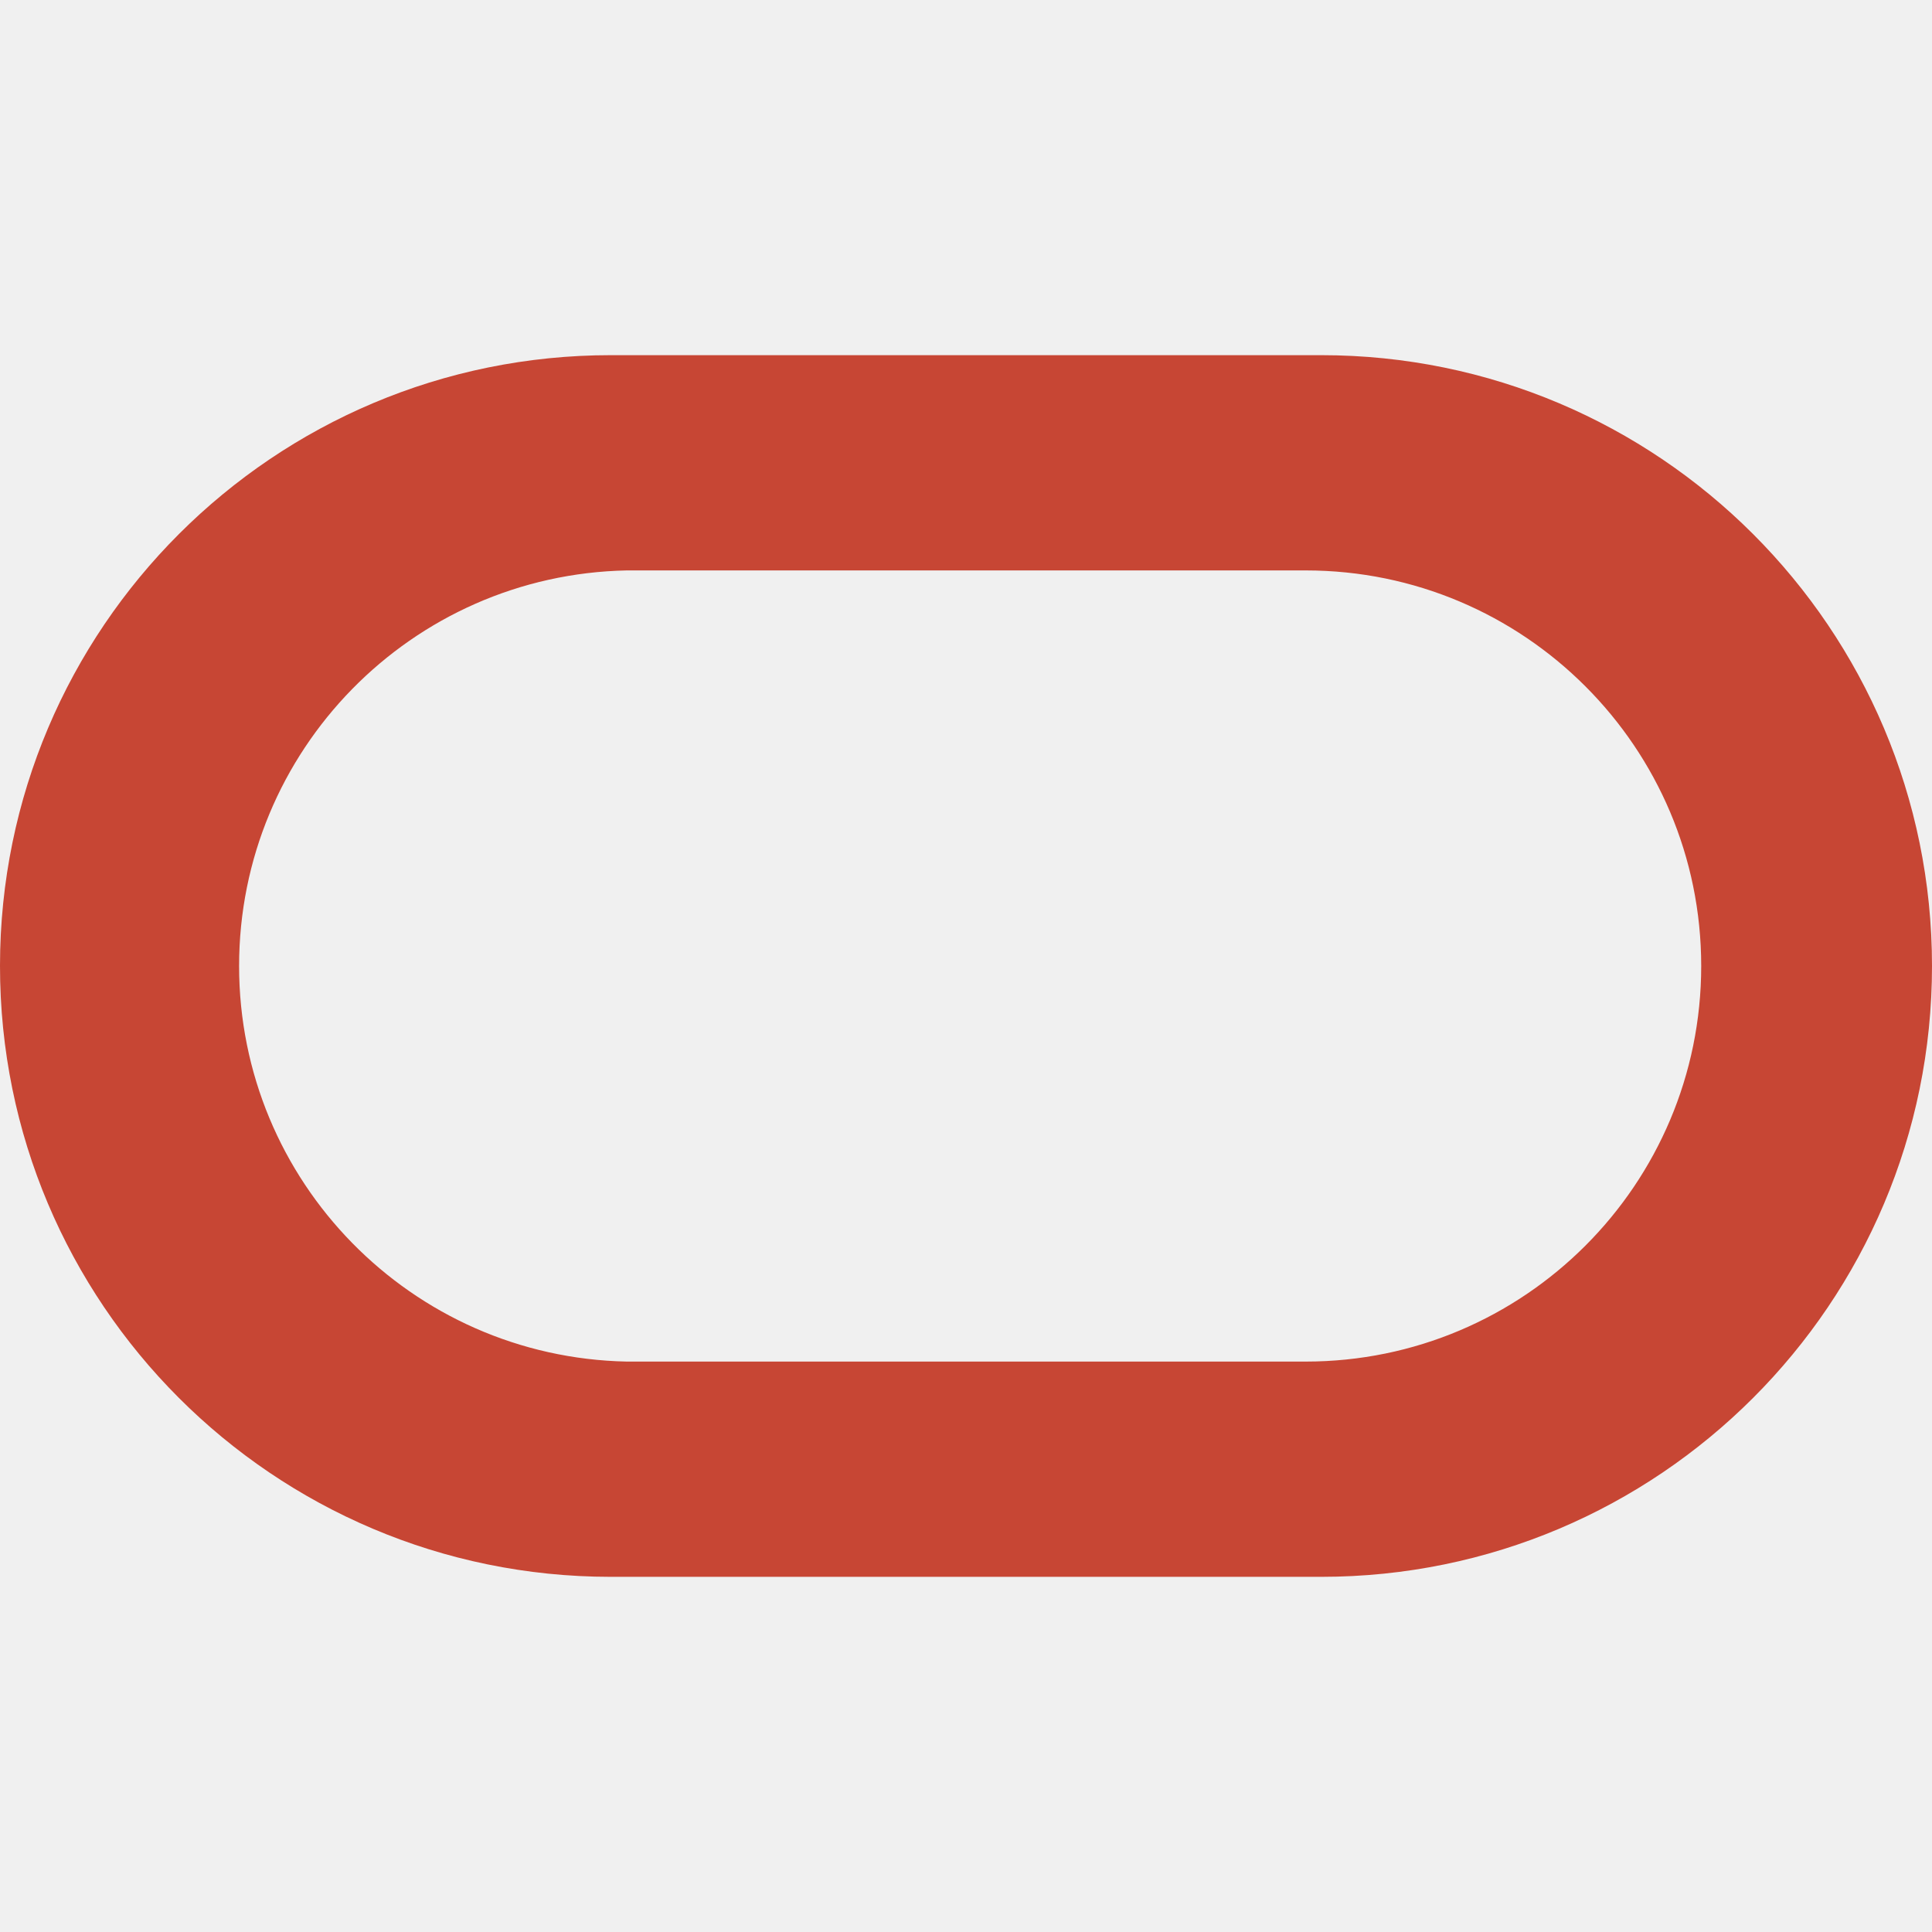
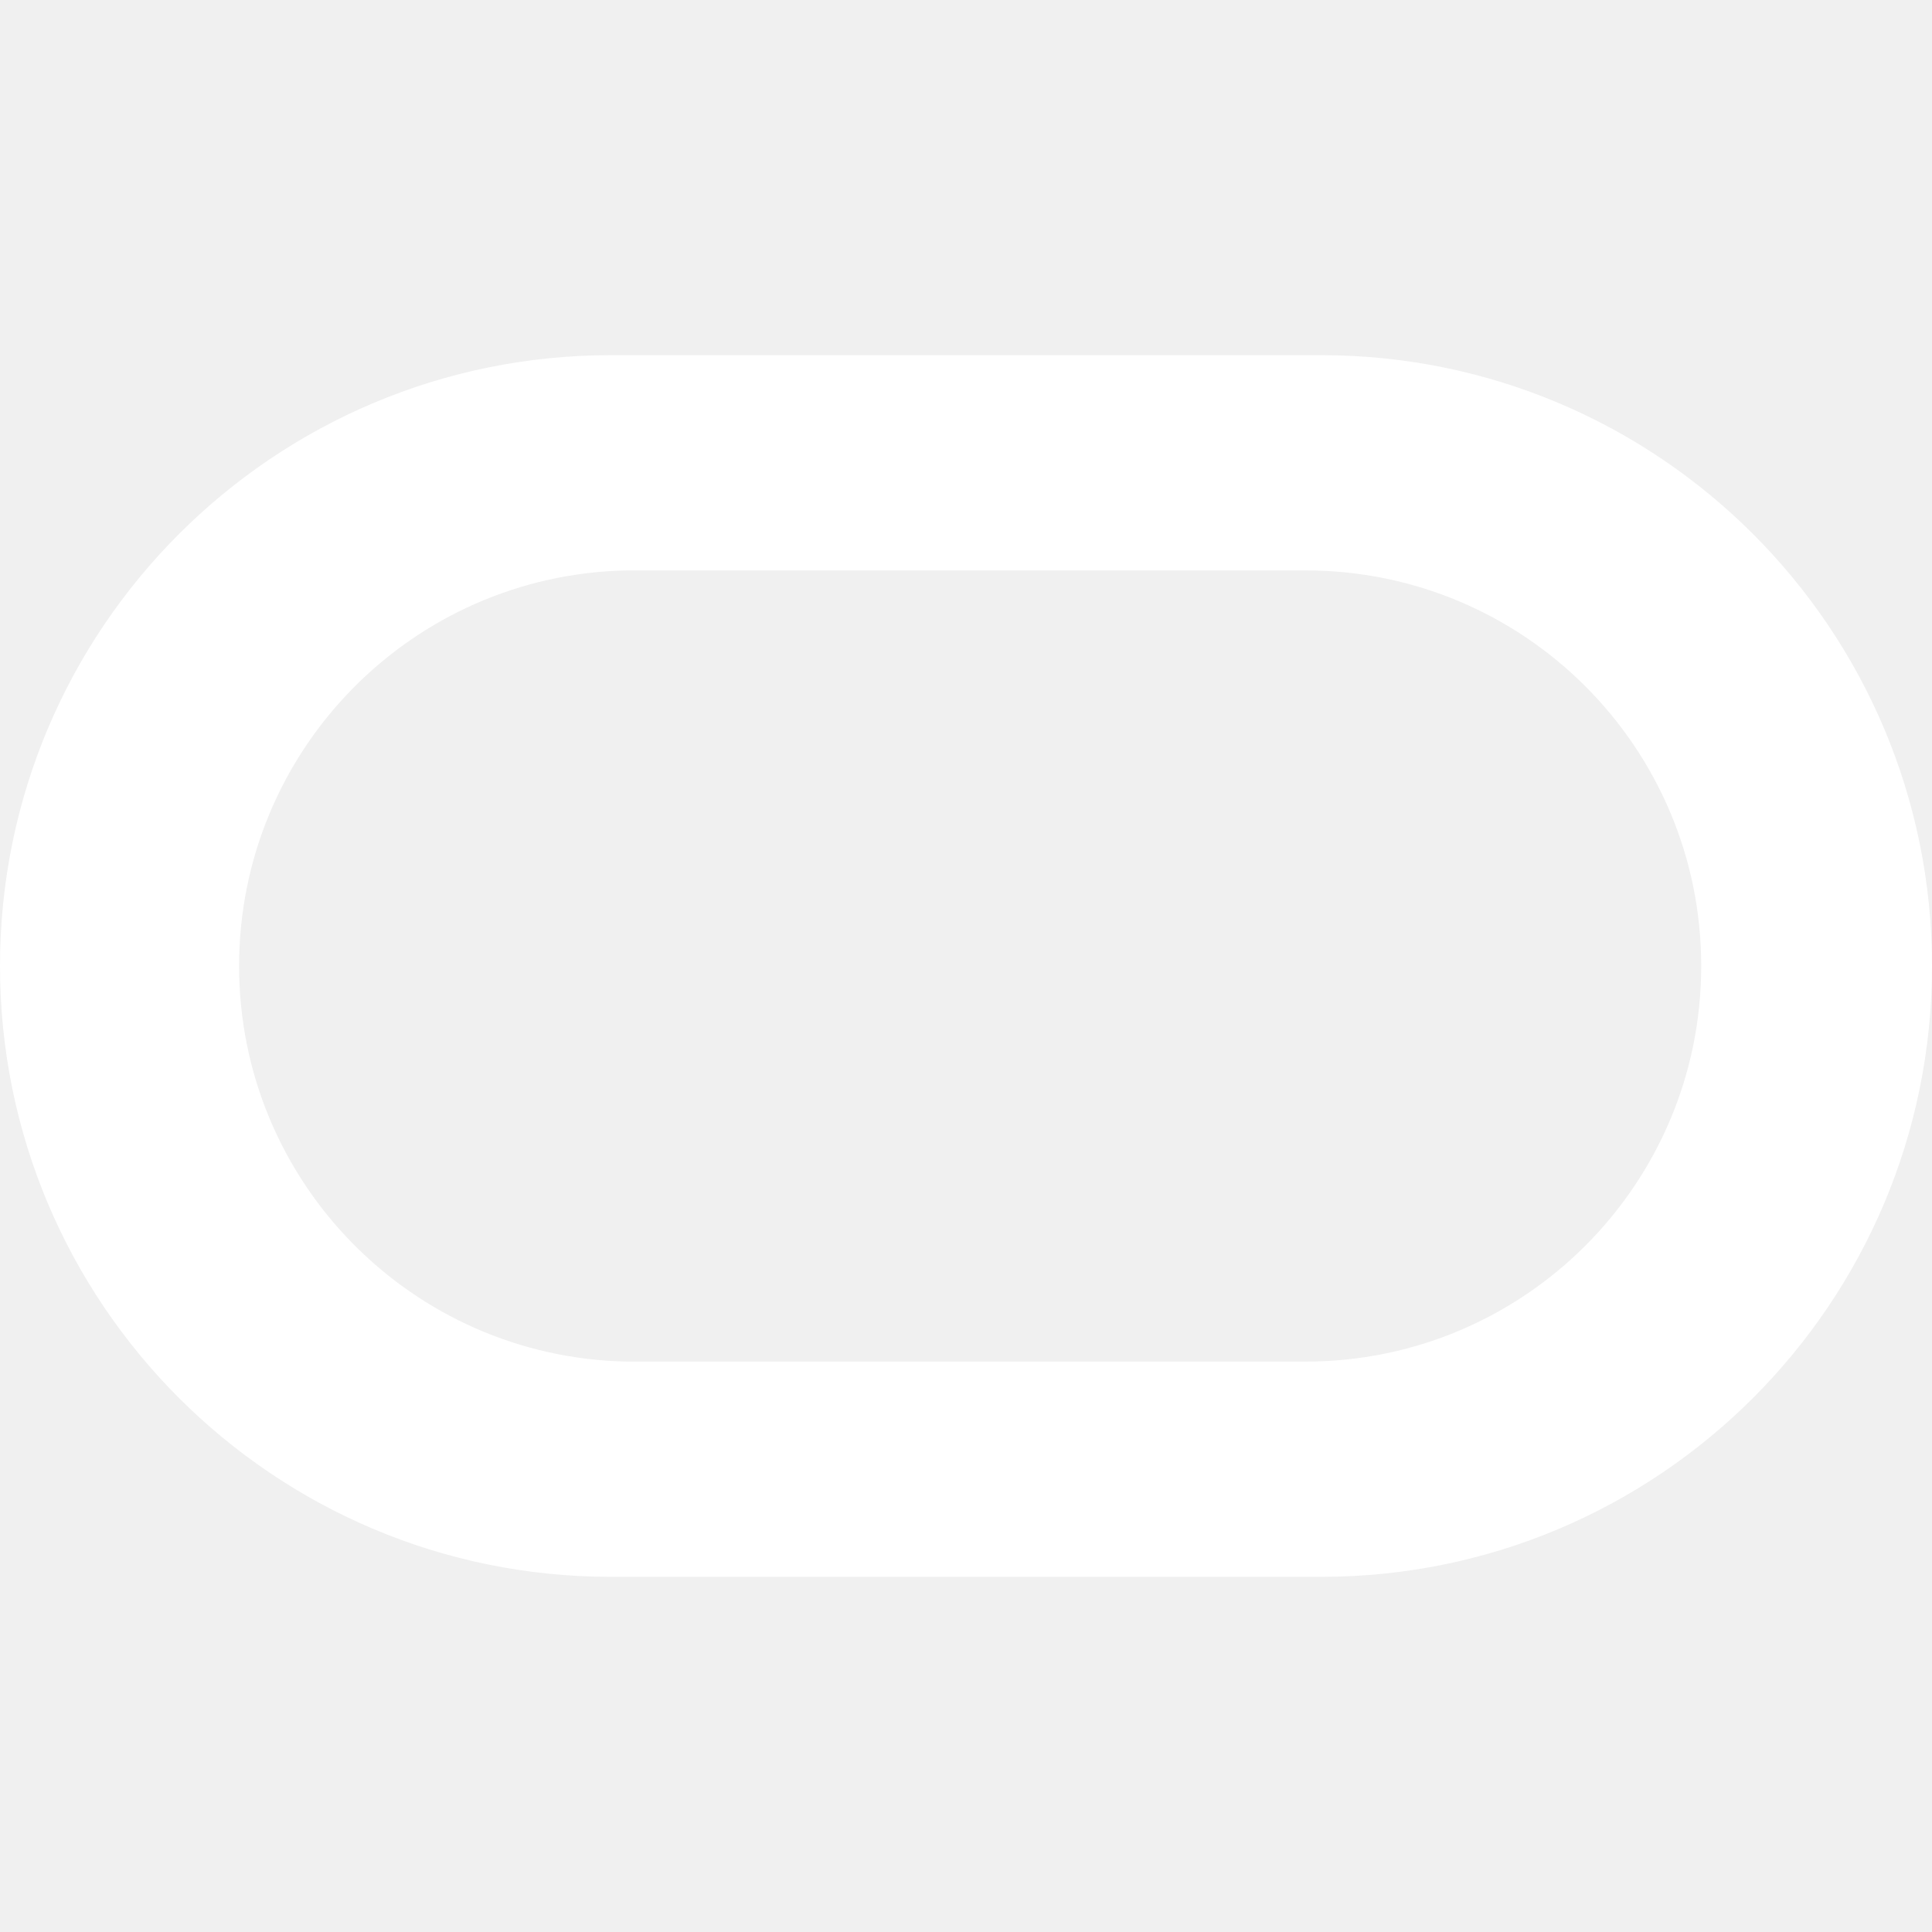
<svg xmlns="http://www.w3.org/2000/svg" role="img" viewBox="0 0 24 24">
-   <path fill="#C74634" d="M16.412 4.412h-8.82a7.588 7.588 0 0 0-.008 15.176h8.828a7.588 7.588 0 0 0 0-15.176zm-.193 12.502H7.786a4.915 4.915 0 0 1 0-9.828h8.433a4.914 4.914 0 1 1 0 9.828z" />
+   <path fill="#ffffff" d="M16.412 4.412h-8.82a7.588 7.588 0 0 0-.008 15.176h8.828a7.588 7.588 0 0 0 0-15.176zm-.193 12.502H7.786a4.915 4.915 0 0 1 0-9.828h8.433a4.914 4.914 0 1 1 0 9.828z" />
</svg>
